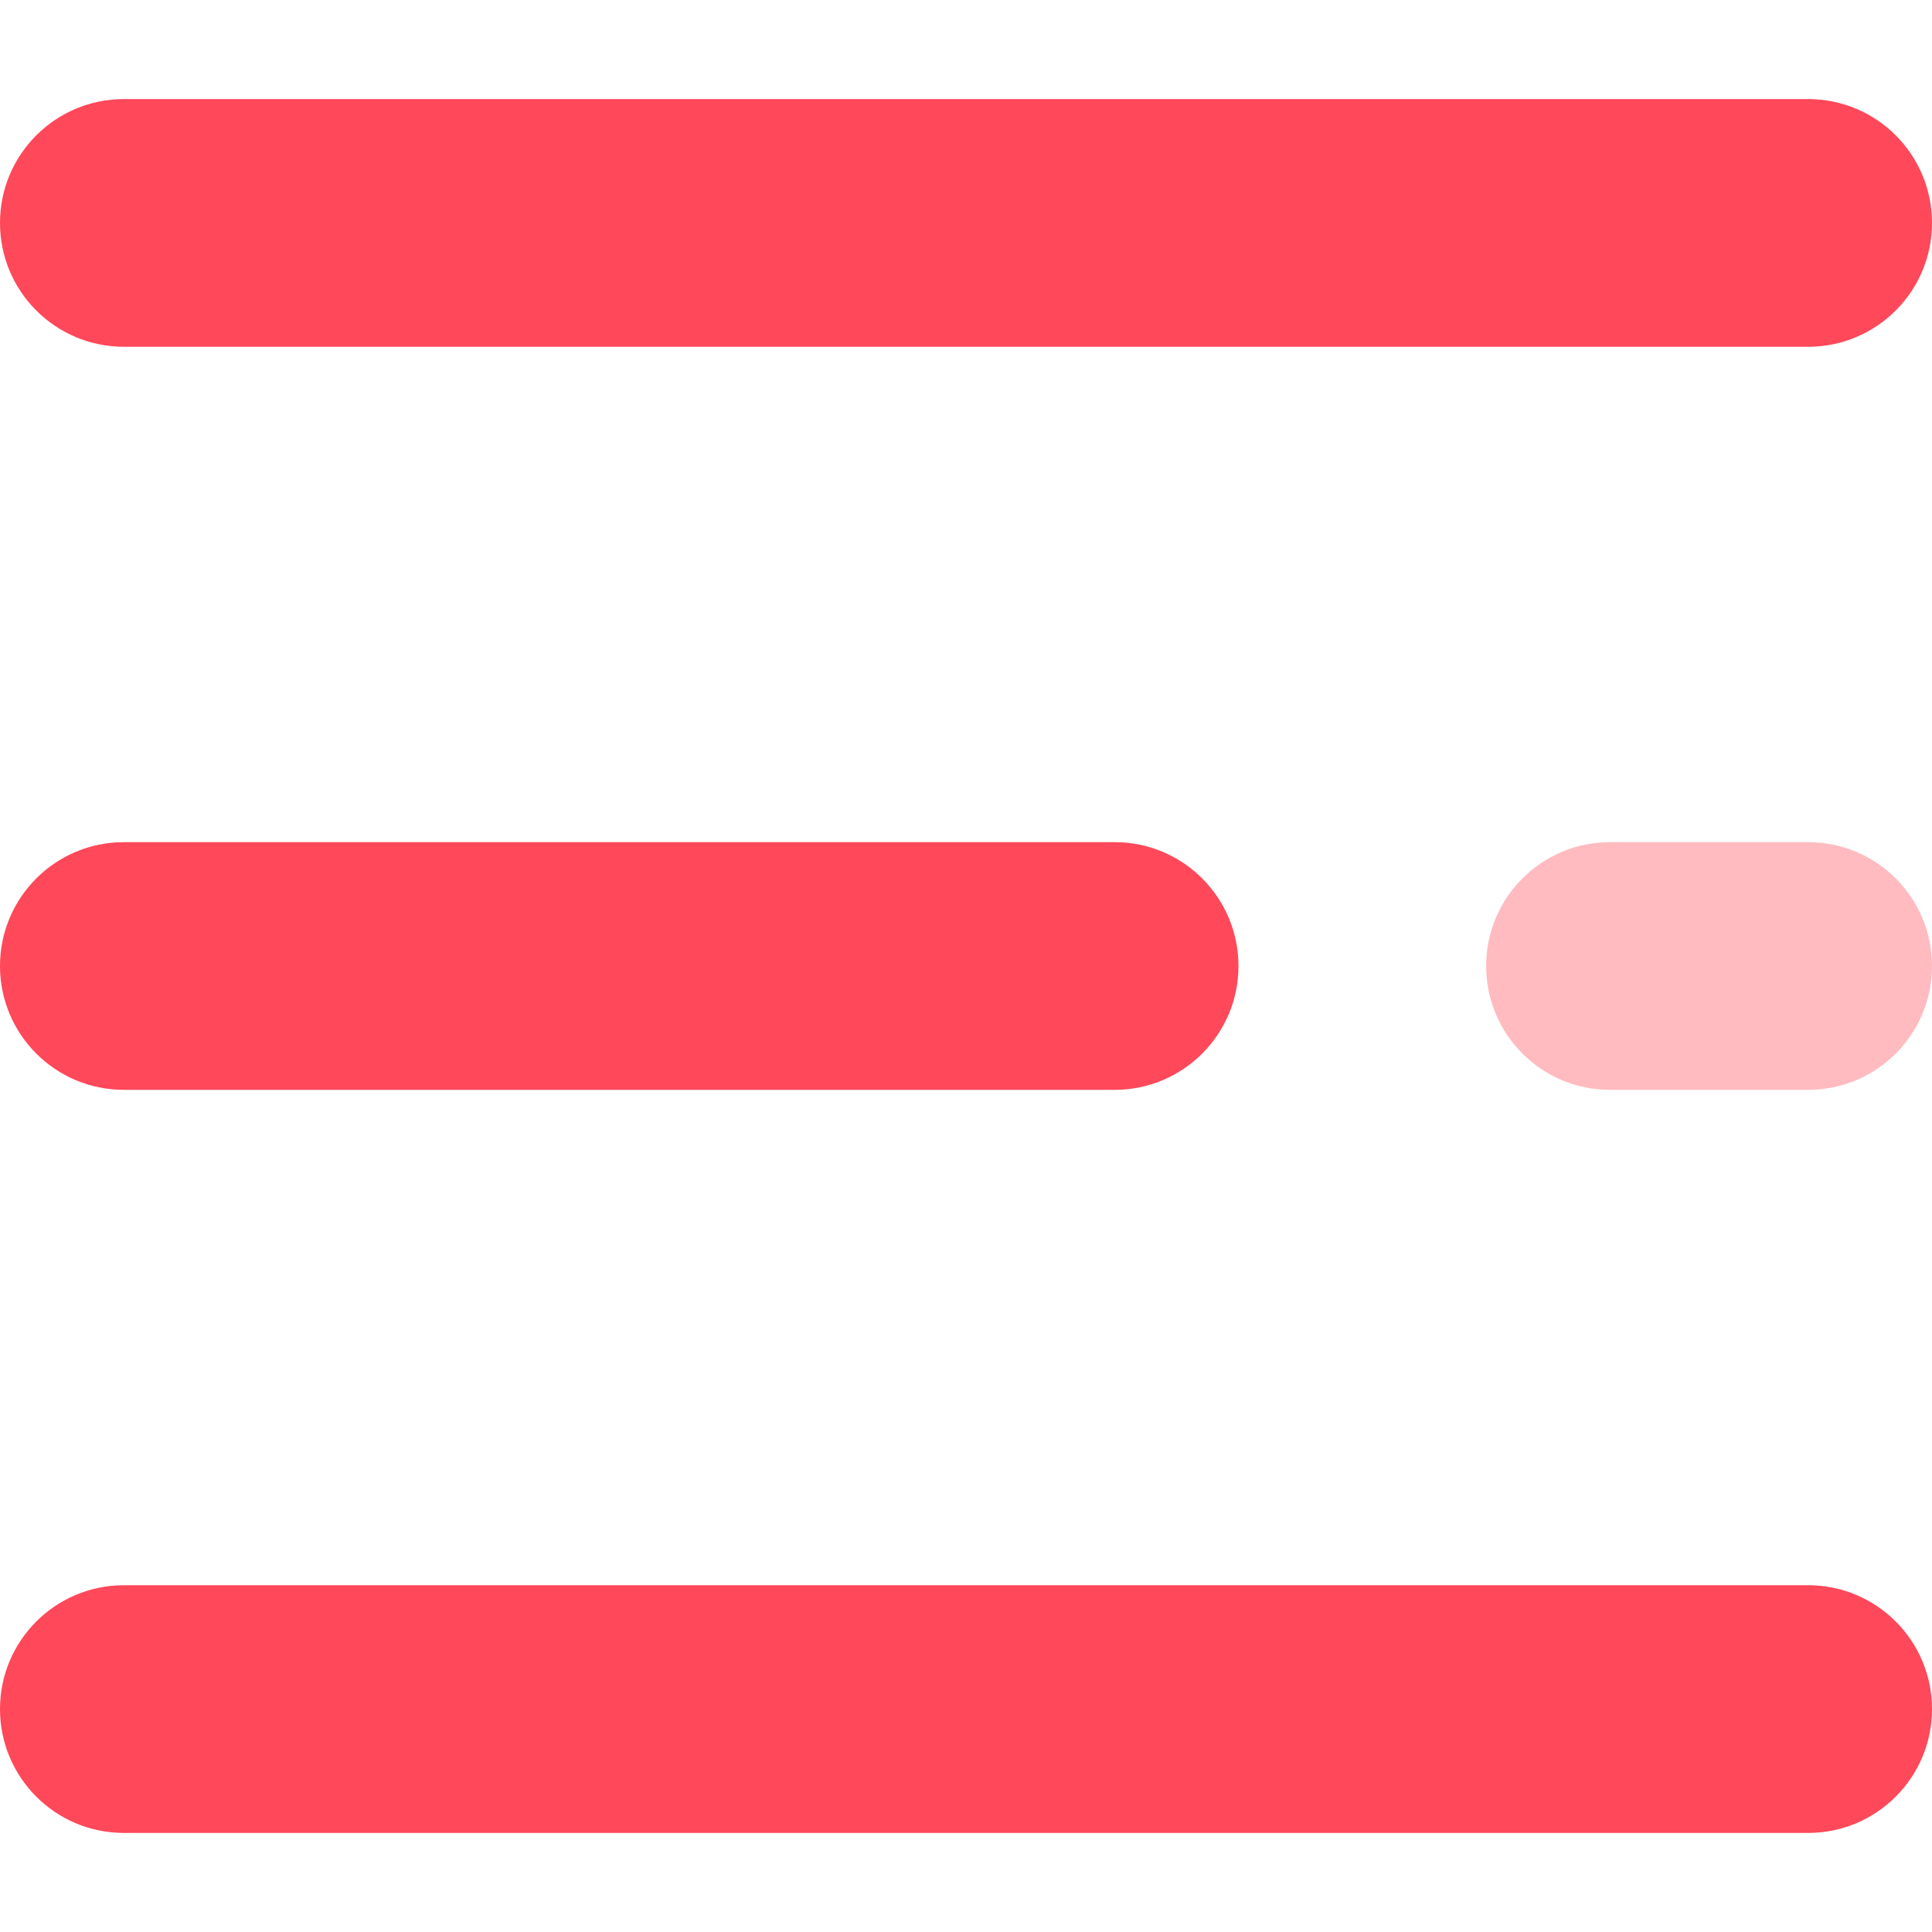
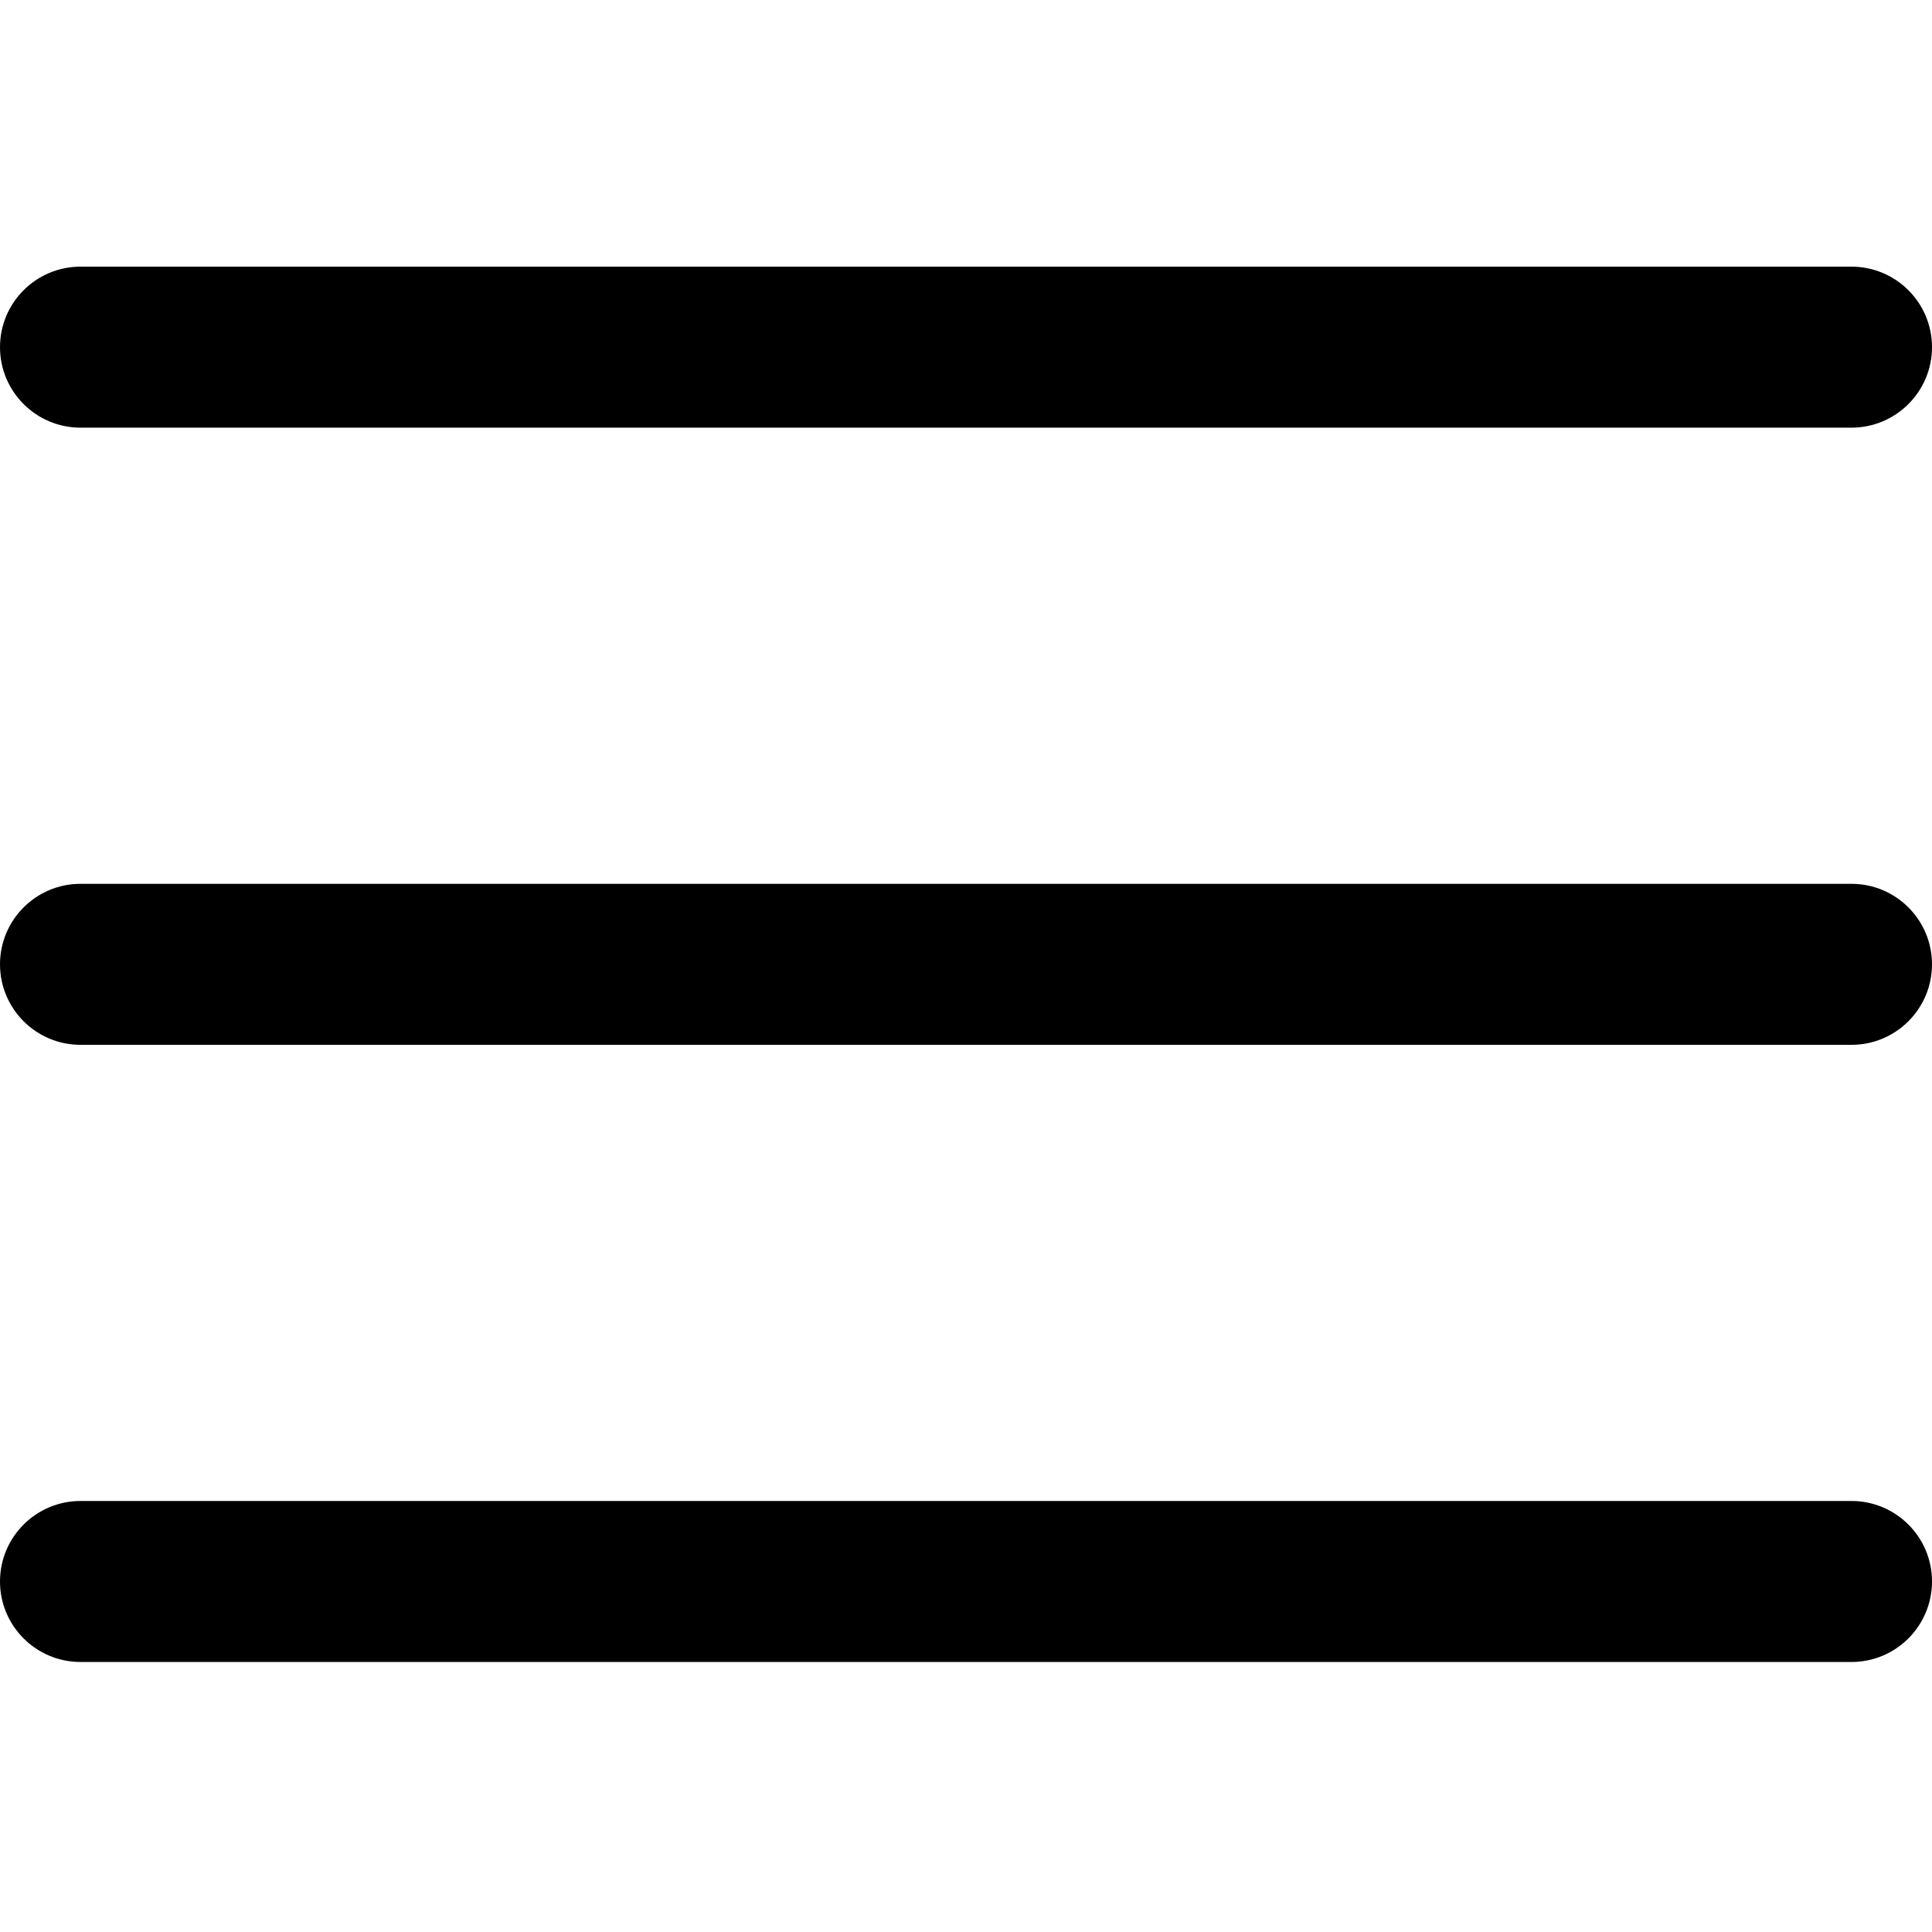
- <svg xmlns="http://www.w3.org/2000/svg" version="1.1" id="Capa_1" x="0px" y="0px" viewBox="0 0 512 512" style="enable-background:new 0 0 512 512;" xml:space="preserve">
-   <g>
-     <path style="fill:#FF485A;" d="M479.18,91.897H32.821C14.69,91.897,0,77.207,0,59.077s14.69-32.821,32.821-32.821H479.18   c18.13,0,32.82,14.69,32.82,32.821S497.31,91.897,479.18,91.897z" />
-     <path style="fill:#FF485A;" d="M295.385,288.821H32.821C14.69,288.821,0,274.13,0,256s14.69-32.821,32.821-32.821h262.564   c18.13,0,32.821,14.69,32.821,32.821S313.515,288.821,295.385,288.821z" />
-   </g>
-   <path style="fill:#FFBBC0;" d="M479.18,288.821h-52.513c-18.13,0-32.821-14.69-32.821-32.821s14.69-32.821,32.821-32.821h52.513  c18.13,0,32.82,14.69,32.82,32.821S497.31,288.821,479.18,288.821z" />
-   <path style="fill:#FF485A;" d="M479.18,485.744H32.821C14.69,485.744,0,471.053,0,452.923c0-18.13,14.69-32.821,32.821-32.821  H479.18c18.13,0,32.82,14.69,32.82,32.821C512,471.053,497.31,485.744,479.18,485.744z" />
-   <g>
- </g>
-   <g>
- </g>
-   <g>
- </g>
-   <g>
- </g>
-   <g>
- </g>
-   <g>
- </g>
-   <g>
- </g>
-   <g>
- </g>
-   <g>
- </g>
-   <g>
- </g>
-   <g>
- </g>
-   <g>
- </g>
-   <g>
- </g>
-   <g>
- </g>
-   <g>
- </g>
+ <svg xmlns="http://www.w3.org/2000/svg" height="384pt" viewBox="0 -53 384 384" width="384pt">
+   <path d="m368 154.668h-352c-8.832 0-16-7.168-16-16s7.168-16 16-16h352c8.832 0 16 7.168 16 16s-7.168 16-16 16zm0 0" />
+   <path d="m368 32h-352c-8.832 0-16-7.168-16-16s7.168-16 16-16h352c8.832 0 16 7.168 16 16s-7.168 16-16 16zm0 0" />
+   <path d="m368 277.332h-352c-8.832 0-16-7.168-16-16s7.168-16 16-16h352c8.832 0 16 7.168 16 16s-7.168 16-16 16zm0 0" />
</svg>
